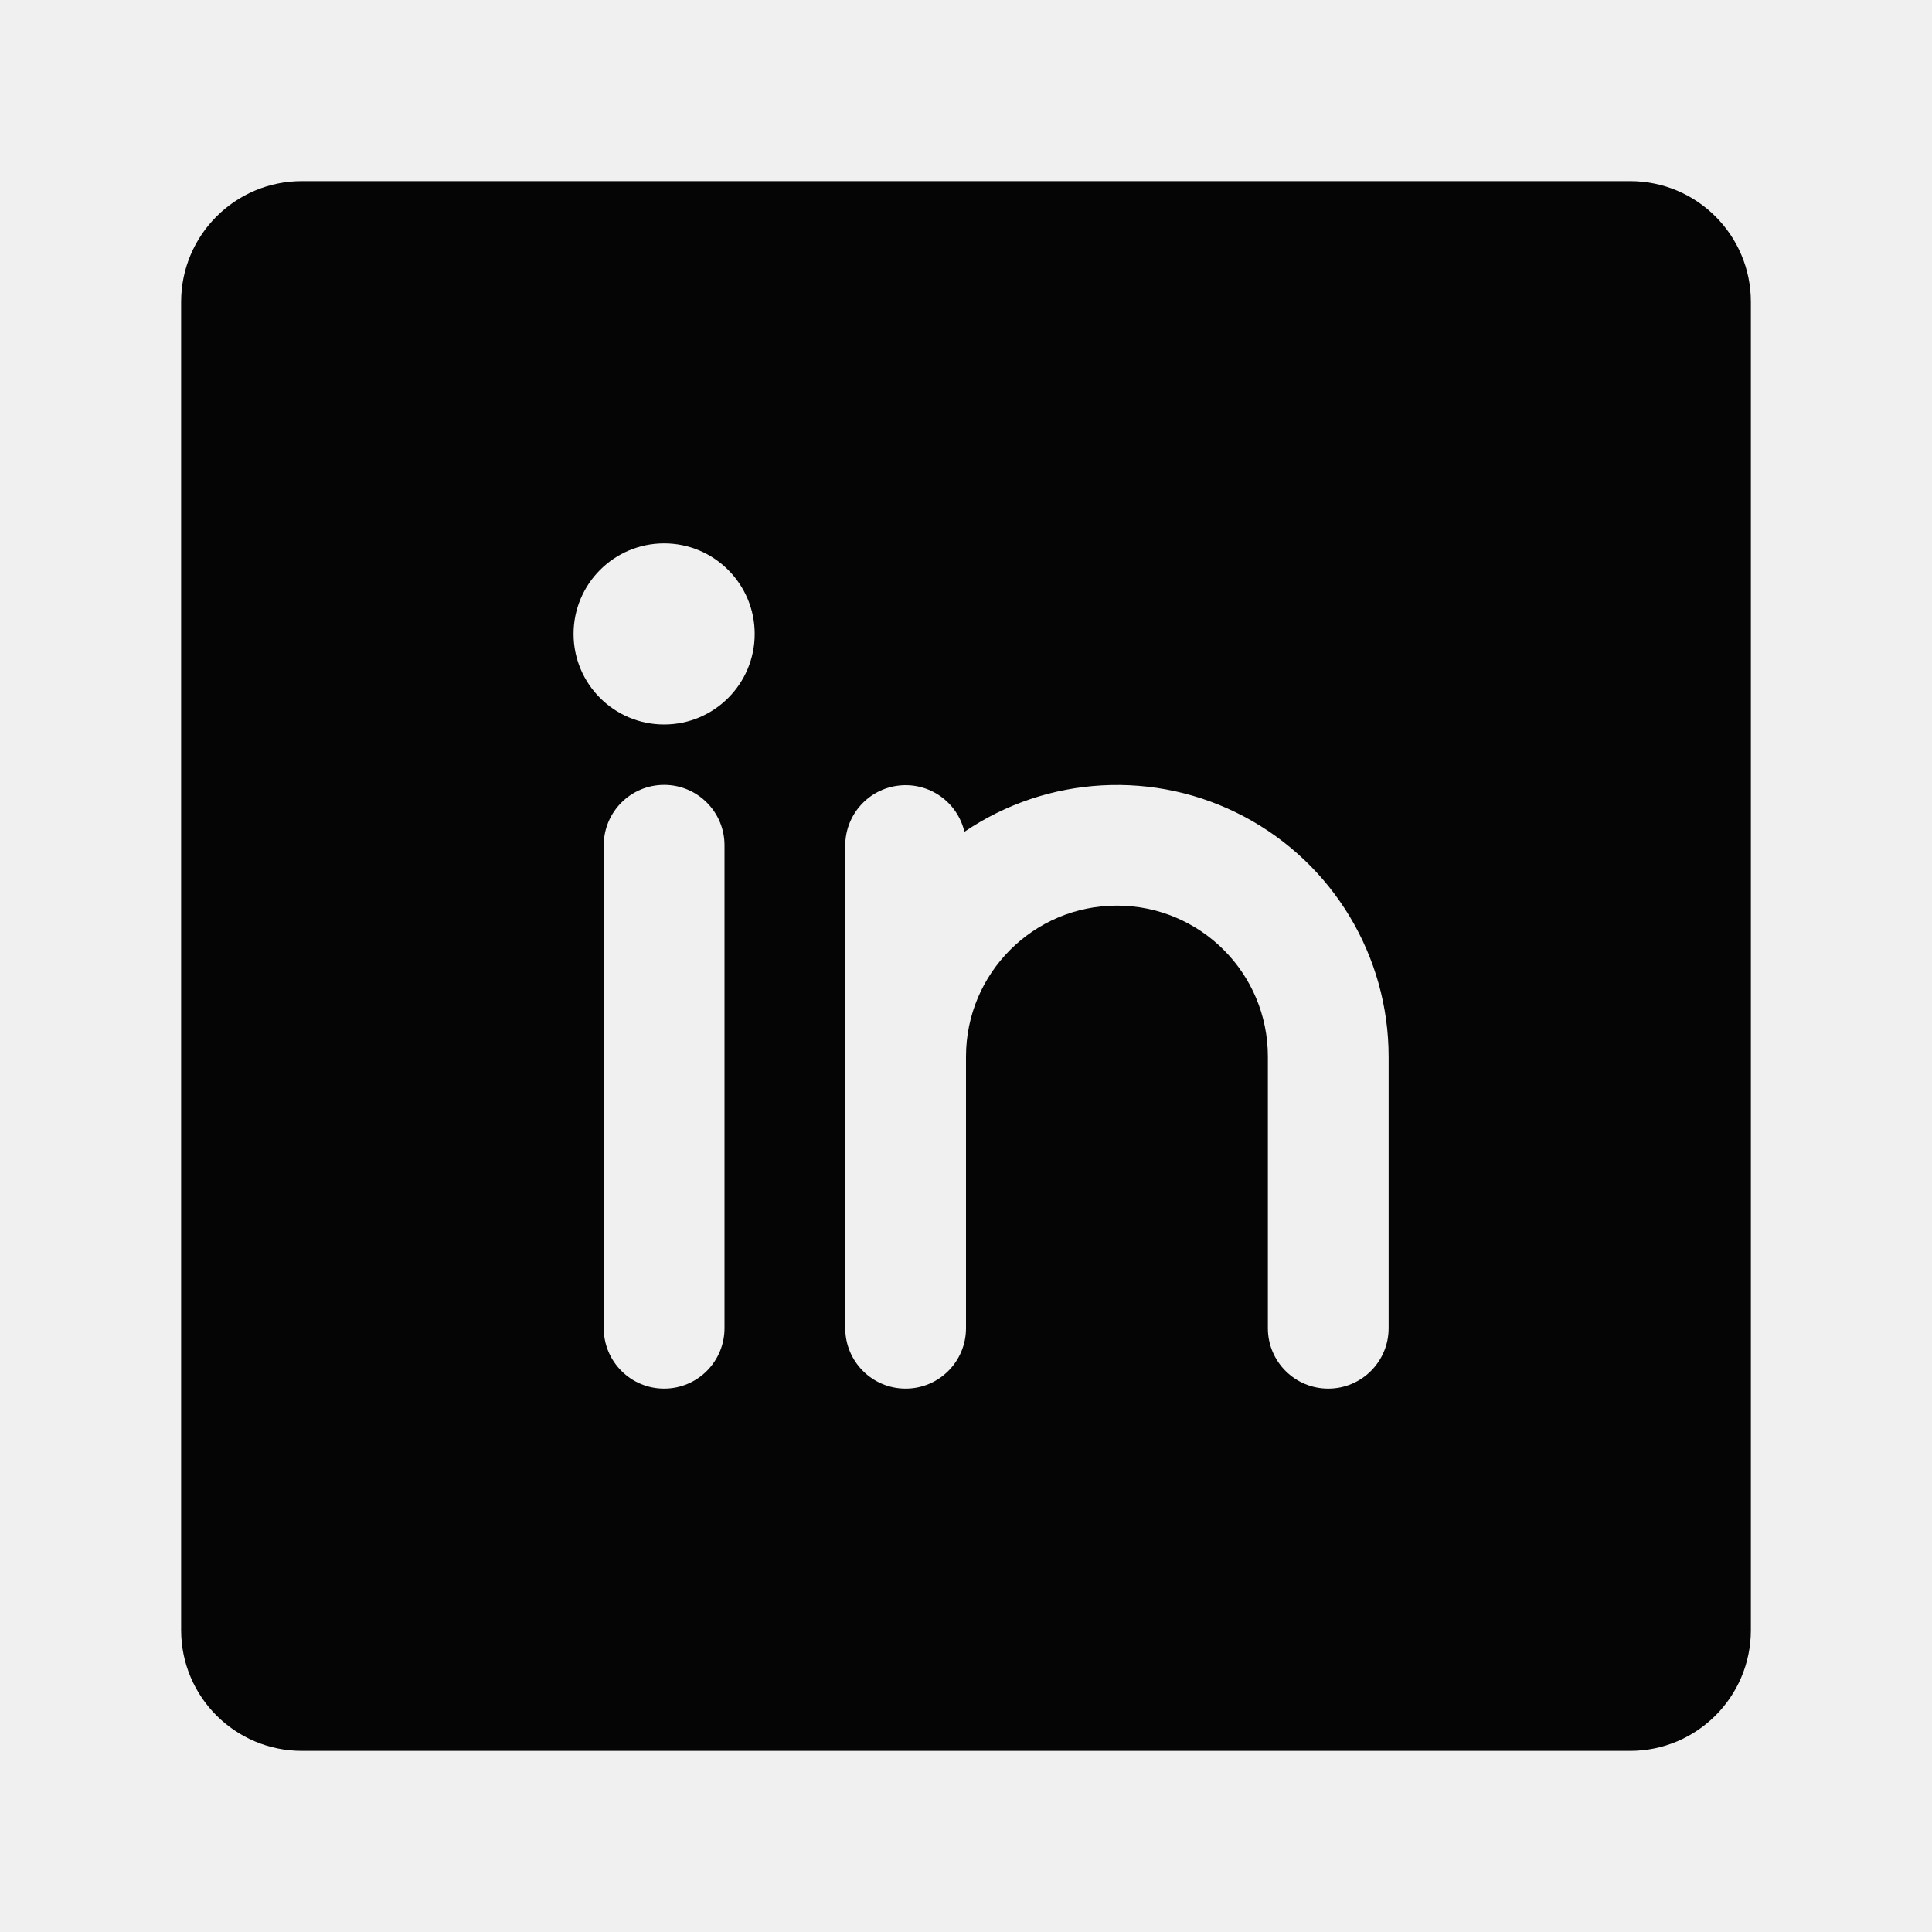
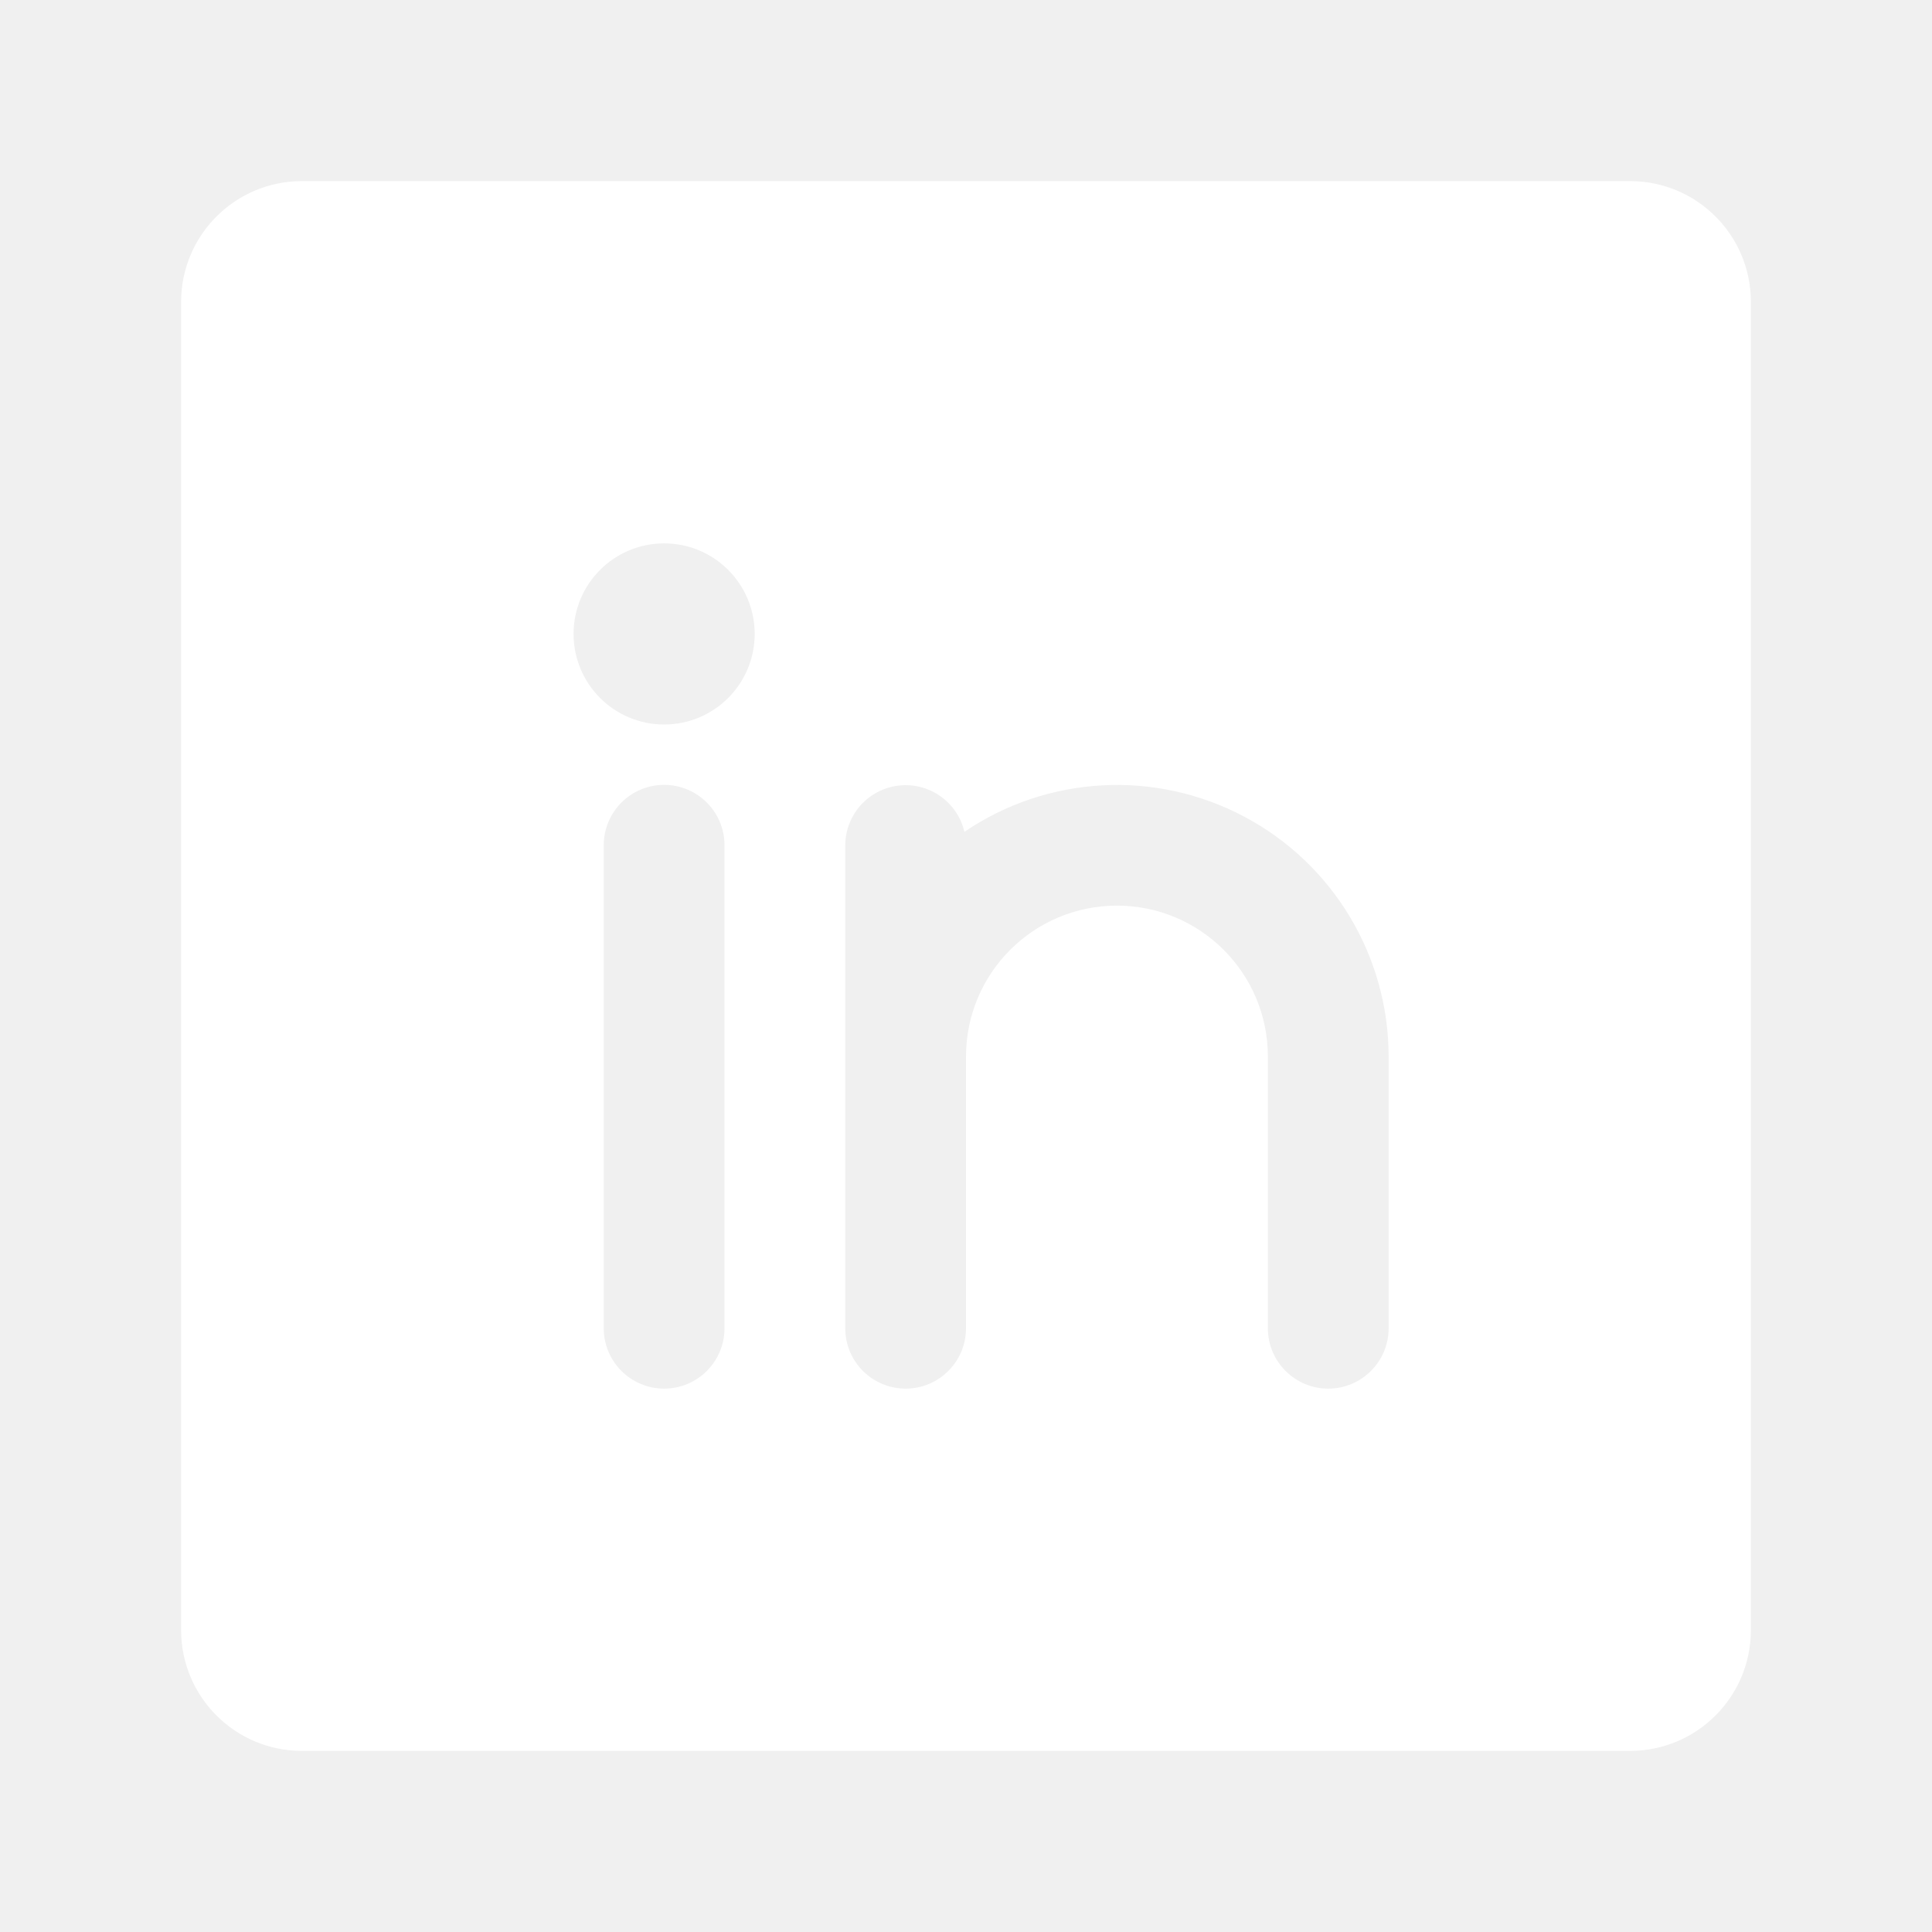
- <svg xmlns="http://www.w3.org/2000/svg" width="32" height="32" fill="#050505" viewBox="0 0 256 256">
+ <svg xmlns="http://www.w3.org/2000/svg" width="32" height="32" fill="#fff" viewBox="0 0 256 256">
  <path d="M216,24H40A16,16,0,0,0,24,40V216a16,16,0,0,0,16,16H216a16,16,0,0,0,16-16V40A16,16,0,0,0,216,24ZM96,176a8,8,0,0,1-16,0V112a8,8,0,0,1,16,0ZM88,96a12,12,0,1,1,12-12A12,12,0,0,1,88,96Zm96,80a8,8,0,0,1-16,0V140a20,20,0,0,0-40,0v36a8,8,0,0,1-16,0V112a8,8,0,0,1,15.79-1.78A36,36,0,0,1,184,140Z" />
</svg>
